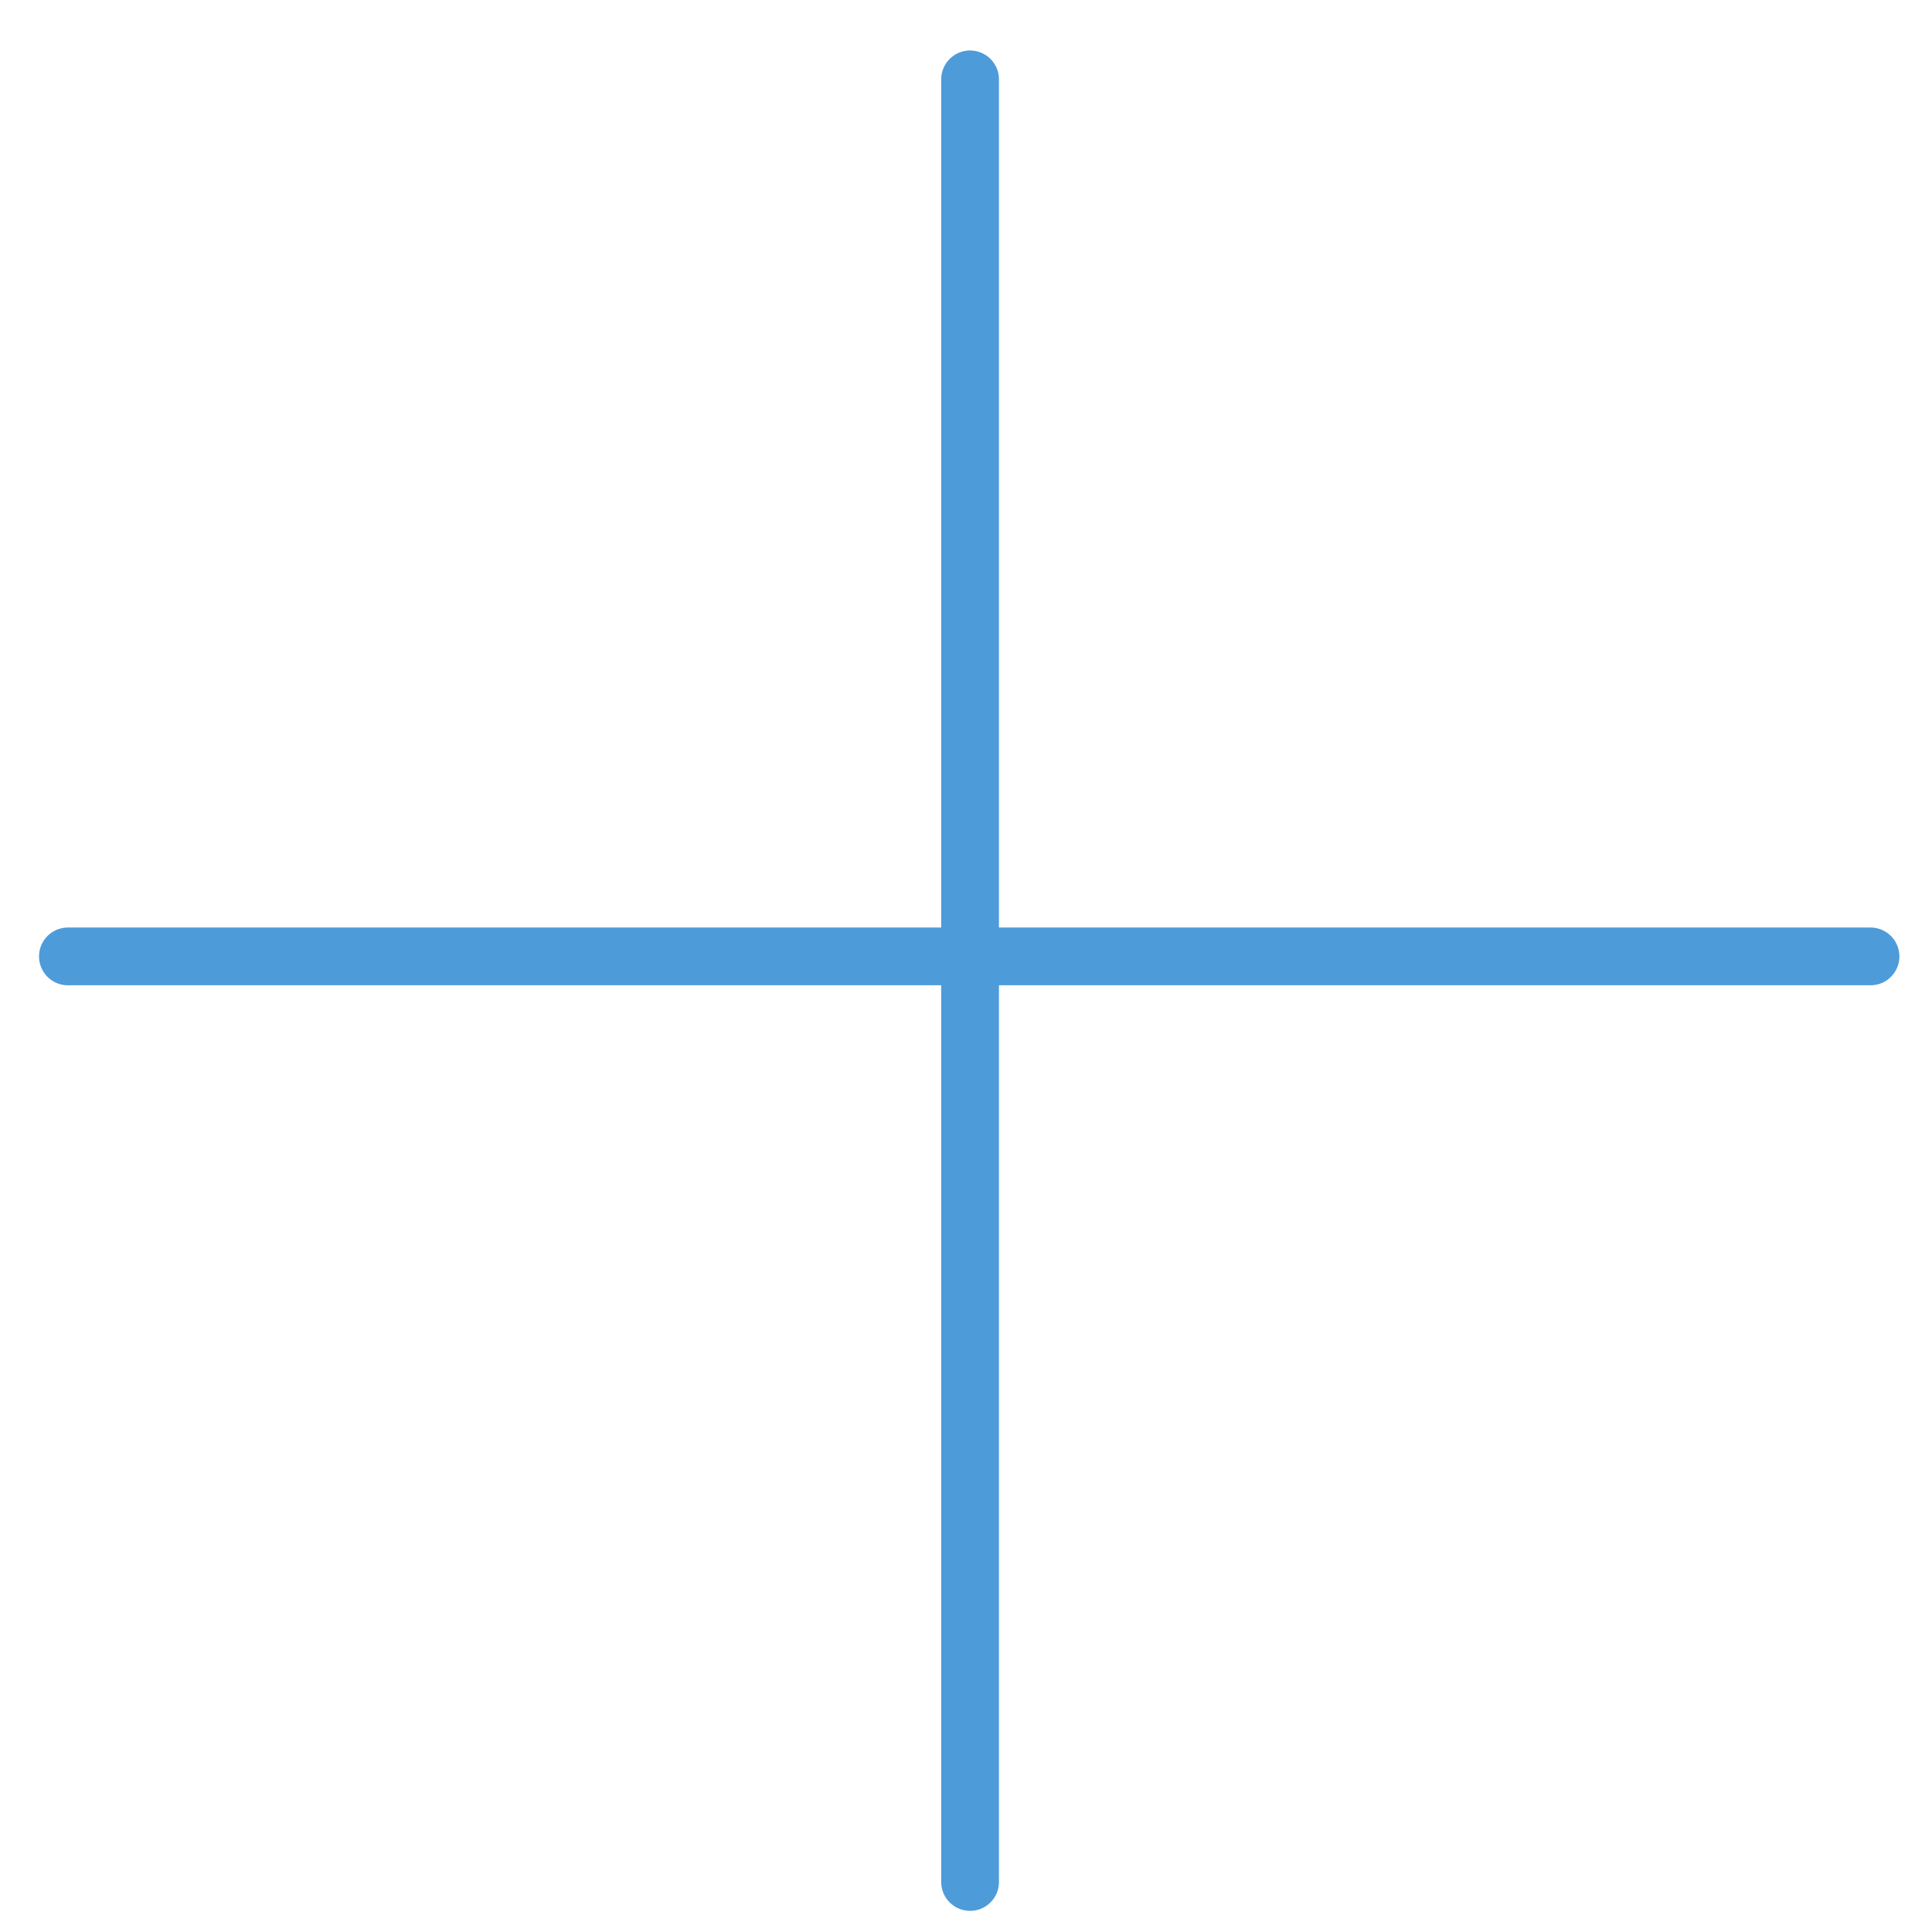
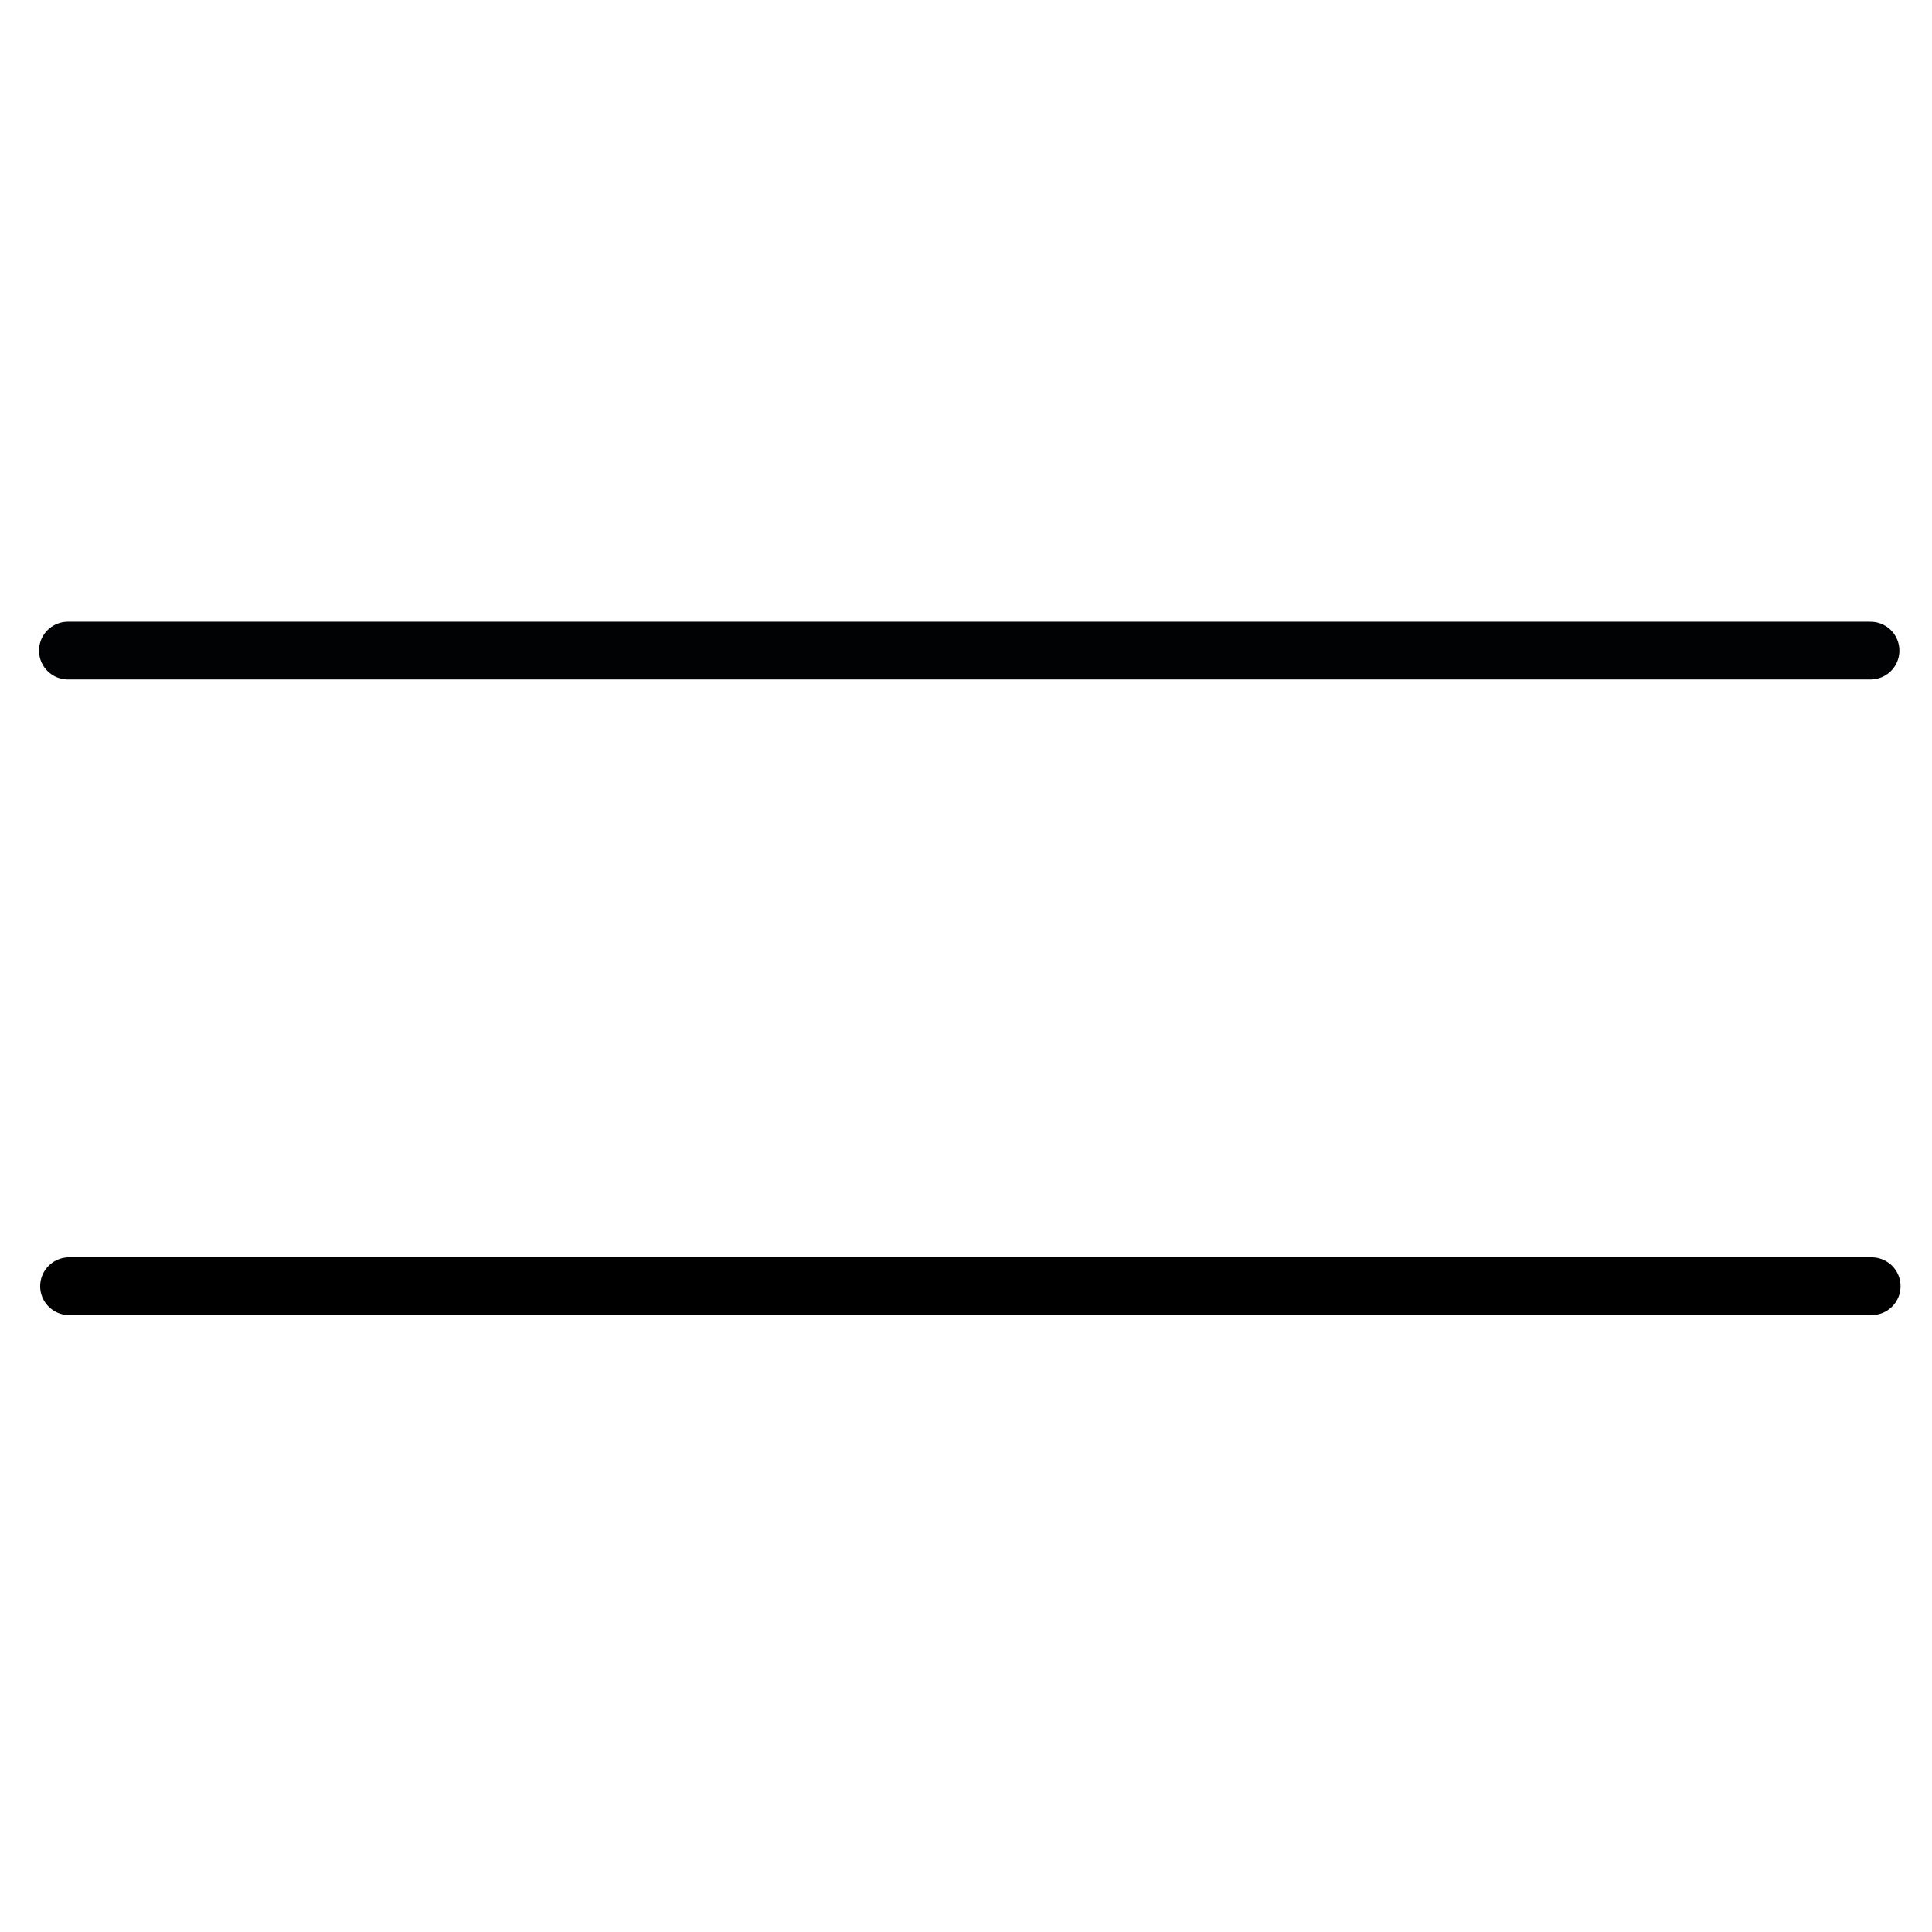
<svg xmlns="http://www.w3.org/2000/svg" width="25.283" height="25.283" viewBox="0 0 6.69 6.69" version="1.1" id="svg8">
  <defs id="defs2" />
  <g id="layer1" transform="translate(-31.84289,-114.6332)">
-     <path style="fill:#000000;fill-opacity:1;stroke:#4e9bda;stroke-width:0.2;stroke-linecap:round;stroke-linejoin:round;stroke-miterlimit:4;stroke-dasharray:none;stroke-opacity:1" d="m 35.202,114.908 c 0,6.242 0,6.242 0,6.242" id="path851" />
-     <path style="fill:#000000;fill-opacity:1;stroke:#4e9bda;stroke-width:0.2;stroke-linecap:round;stroke-linejoin:round;stroke-miterlimit:4;stroke-dasharray:none;stroke-opacity:1" d="m 38.32,117.945 c -6.242,0 -6.242,0 -6.242,0" id="path851-1" />
+     <path style="fill:#000000;fill-opacity:1;stroke:#000000;stroke-width:0.2;stroke-linecap:round;stroke-linejoin:round;stroke-miterlimit:4;stroke-dasharray:none;stroke-opacity:1" d="m 38.324,119.087 c -6.242,0 -6.242,0 -6.242,0" id="path851" />
+     <path style="fill:#000000;fill-opacity:1;stroke:#000203;stroke-width:0.2;stroke-linecap:round;stroke-linejoin:round;stroke-miterlimit:4;stroke-dasharray:none;stroke-opacity:1" d="m 38.32,116.886 c -6.242,0 -6.242,0 -6.242,0" id="path851-1" />
  </g>
</svg>
